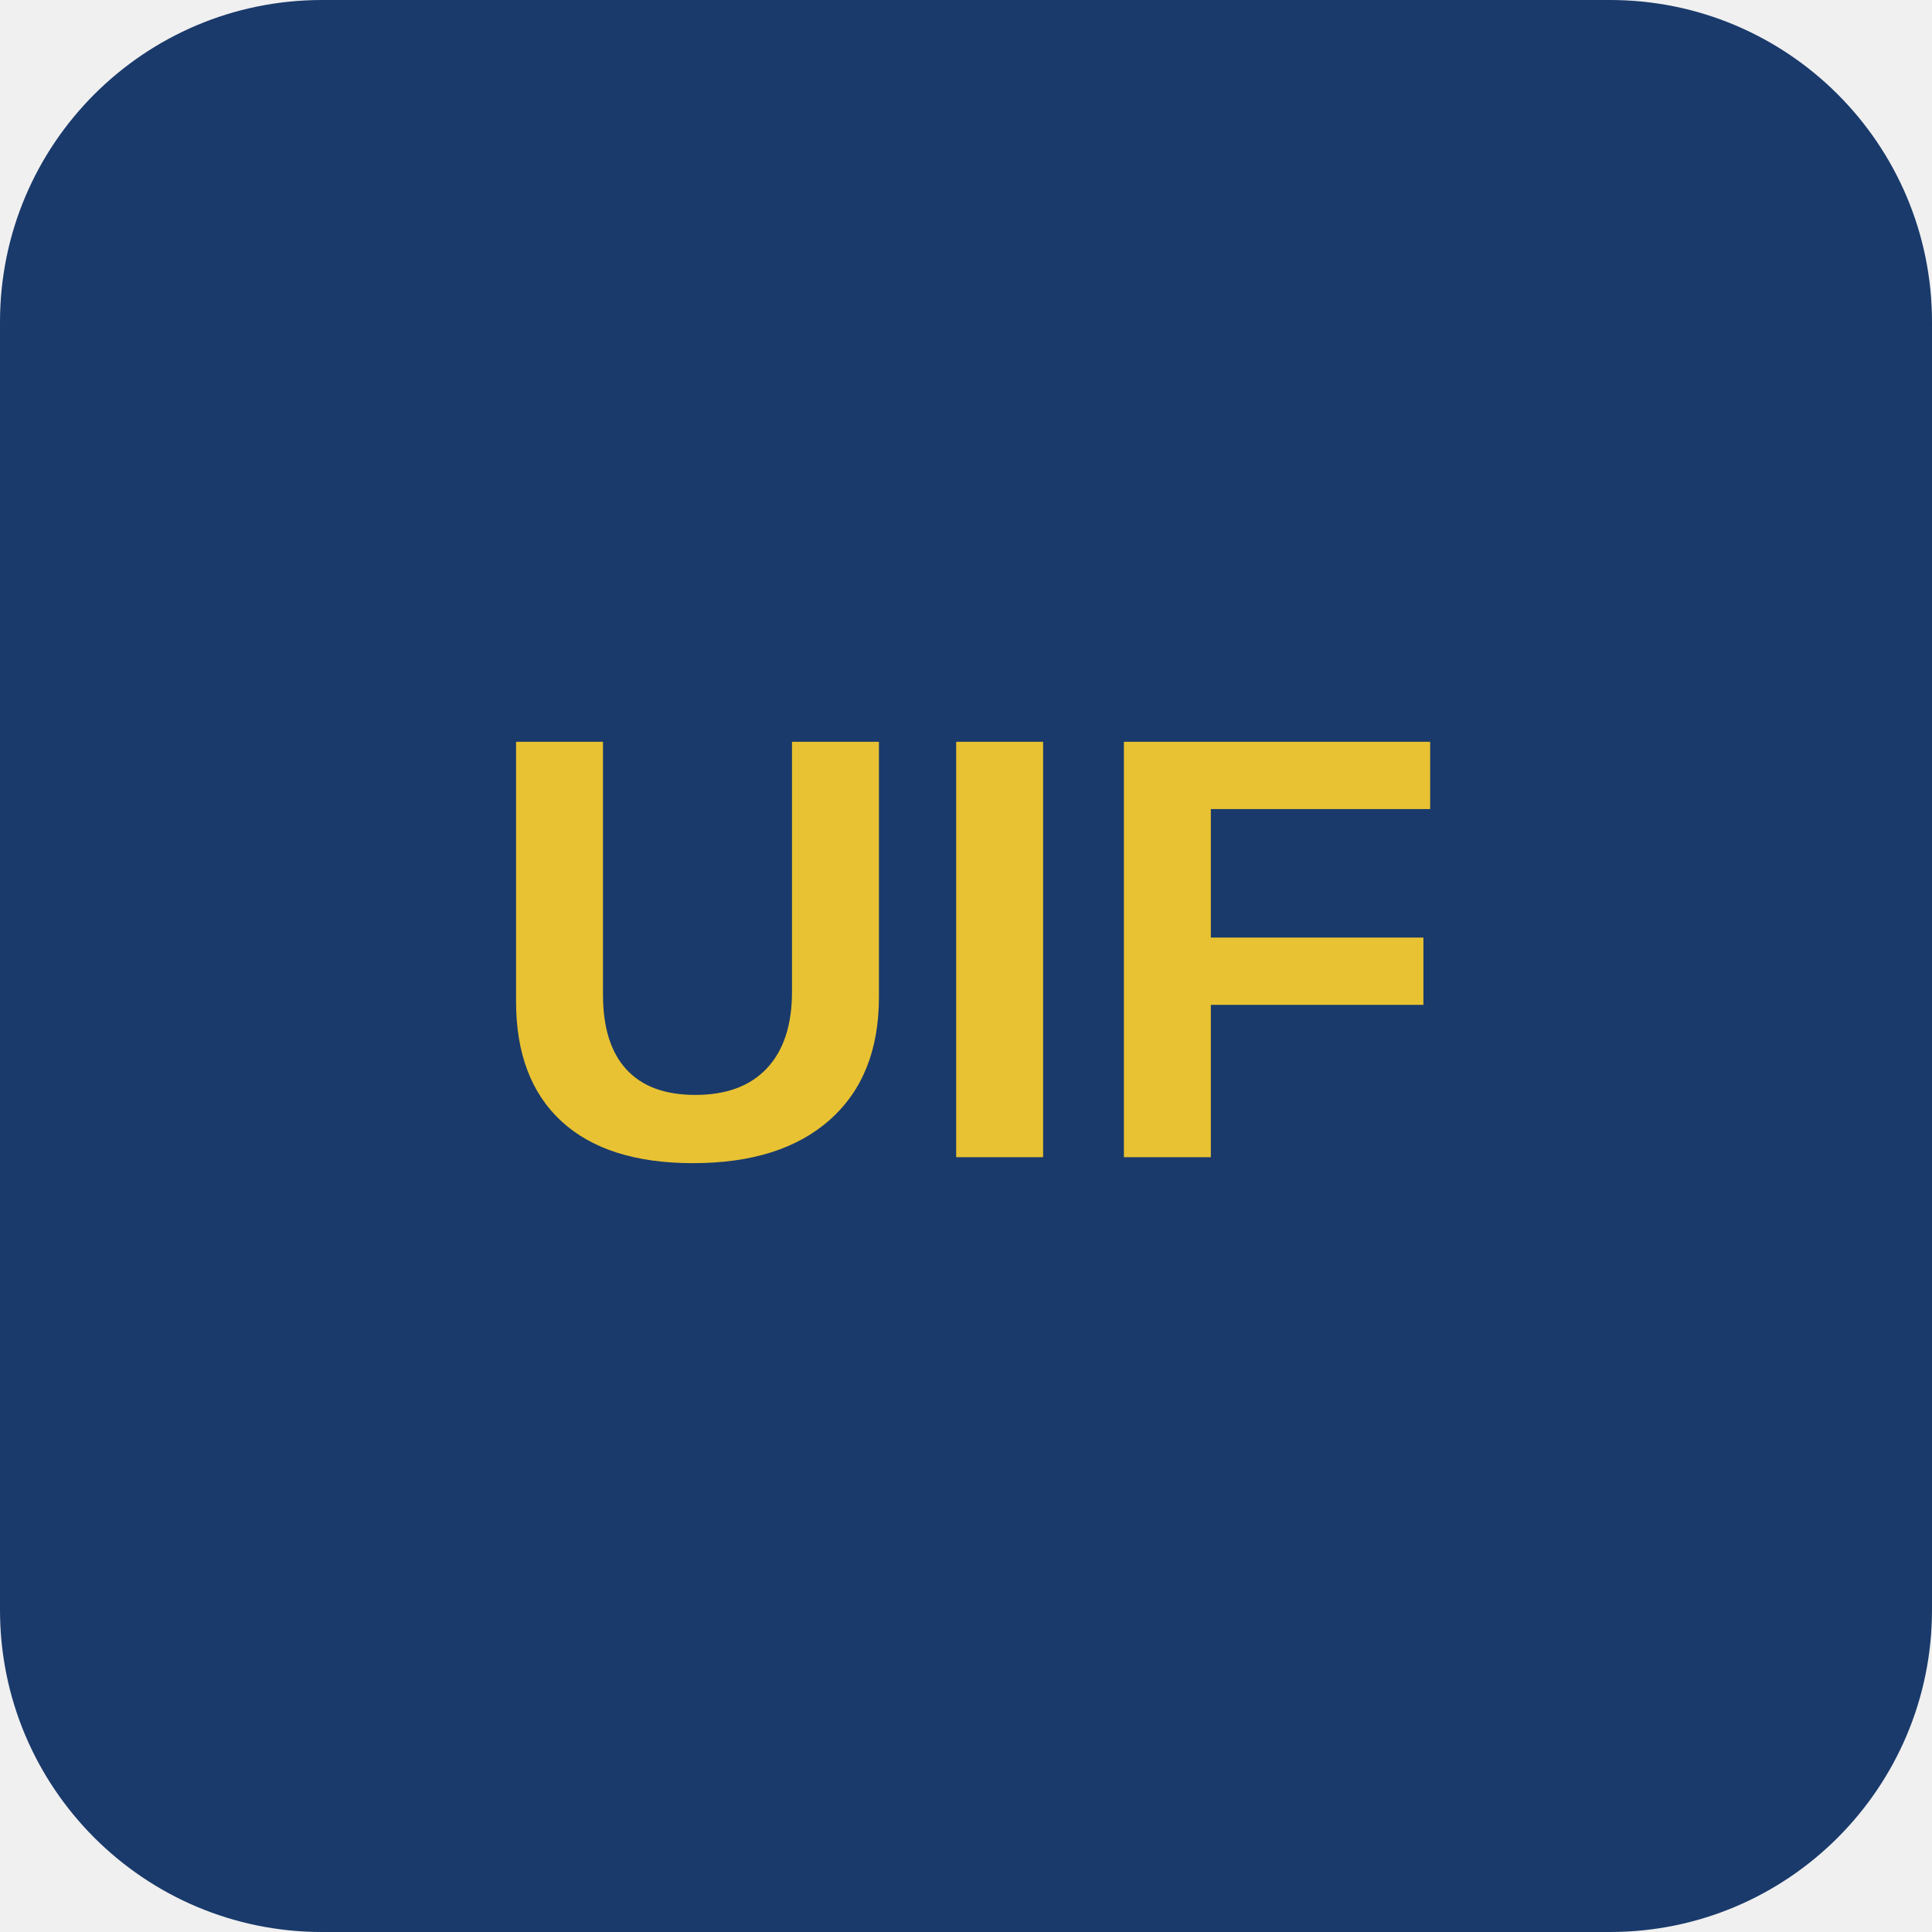
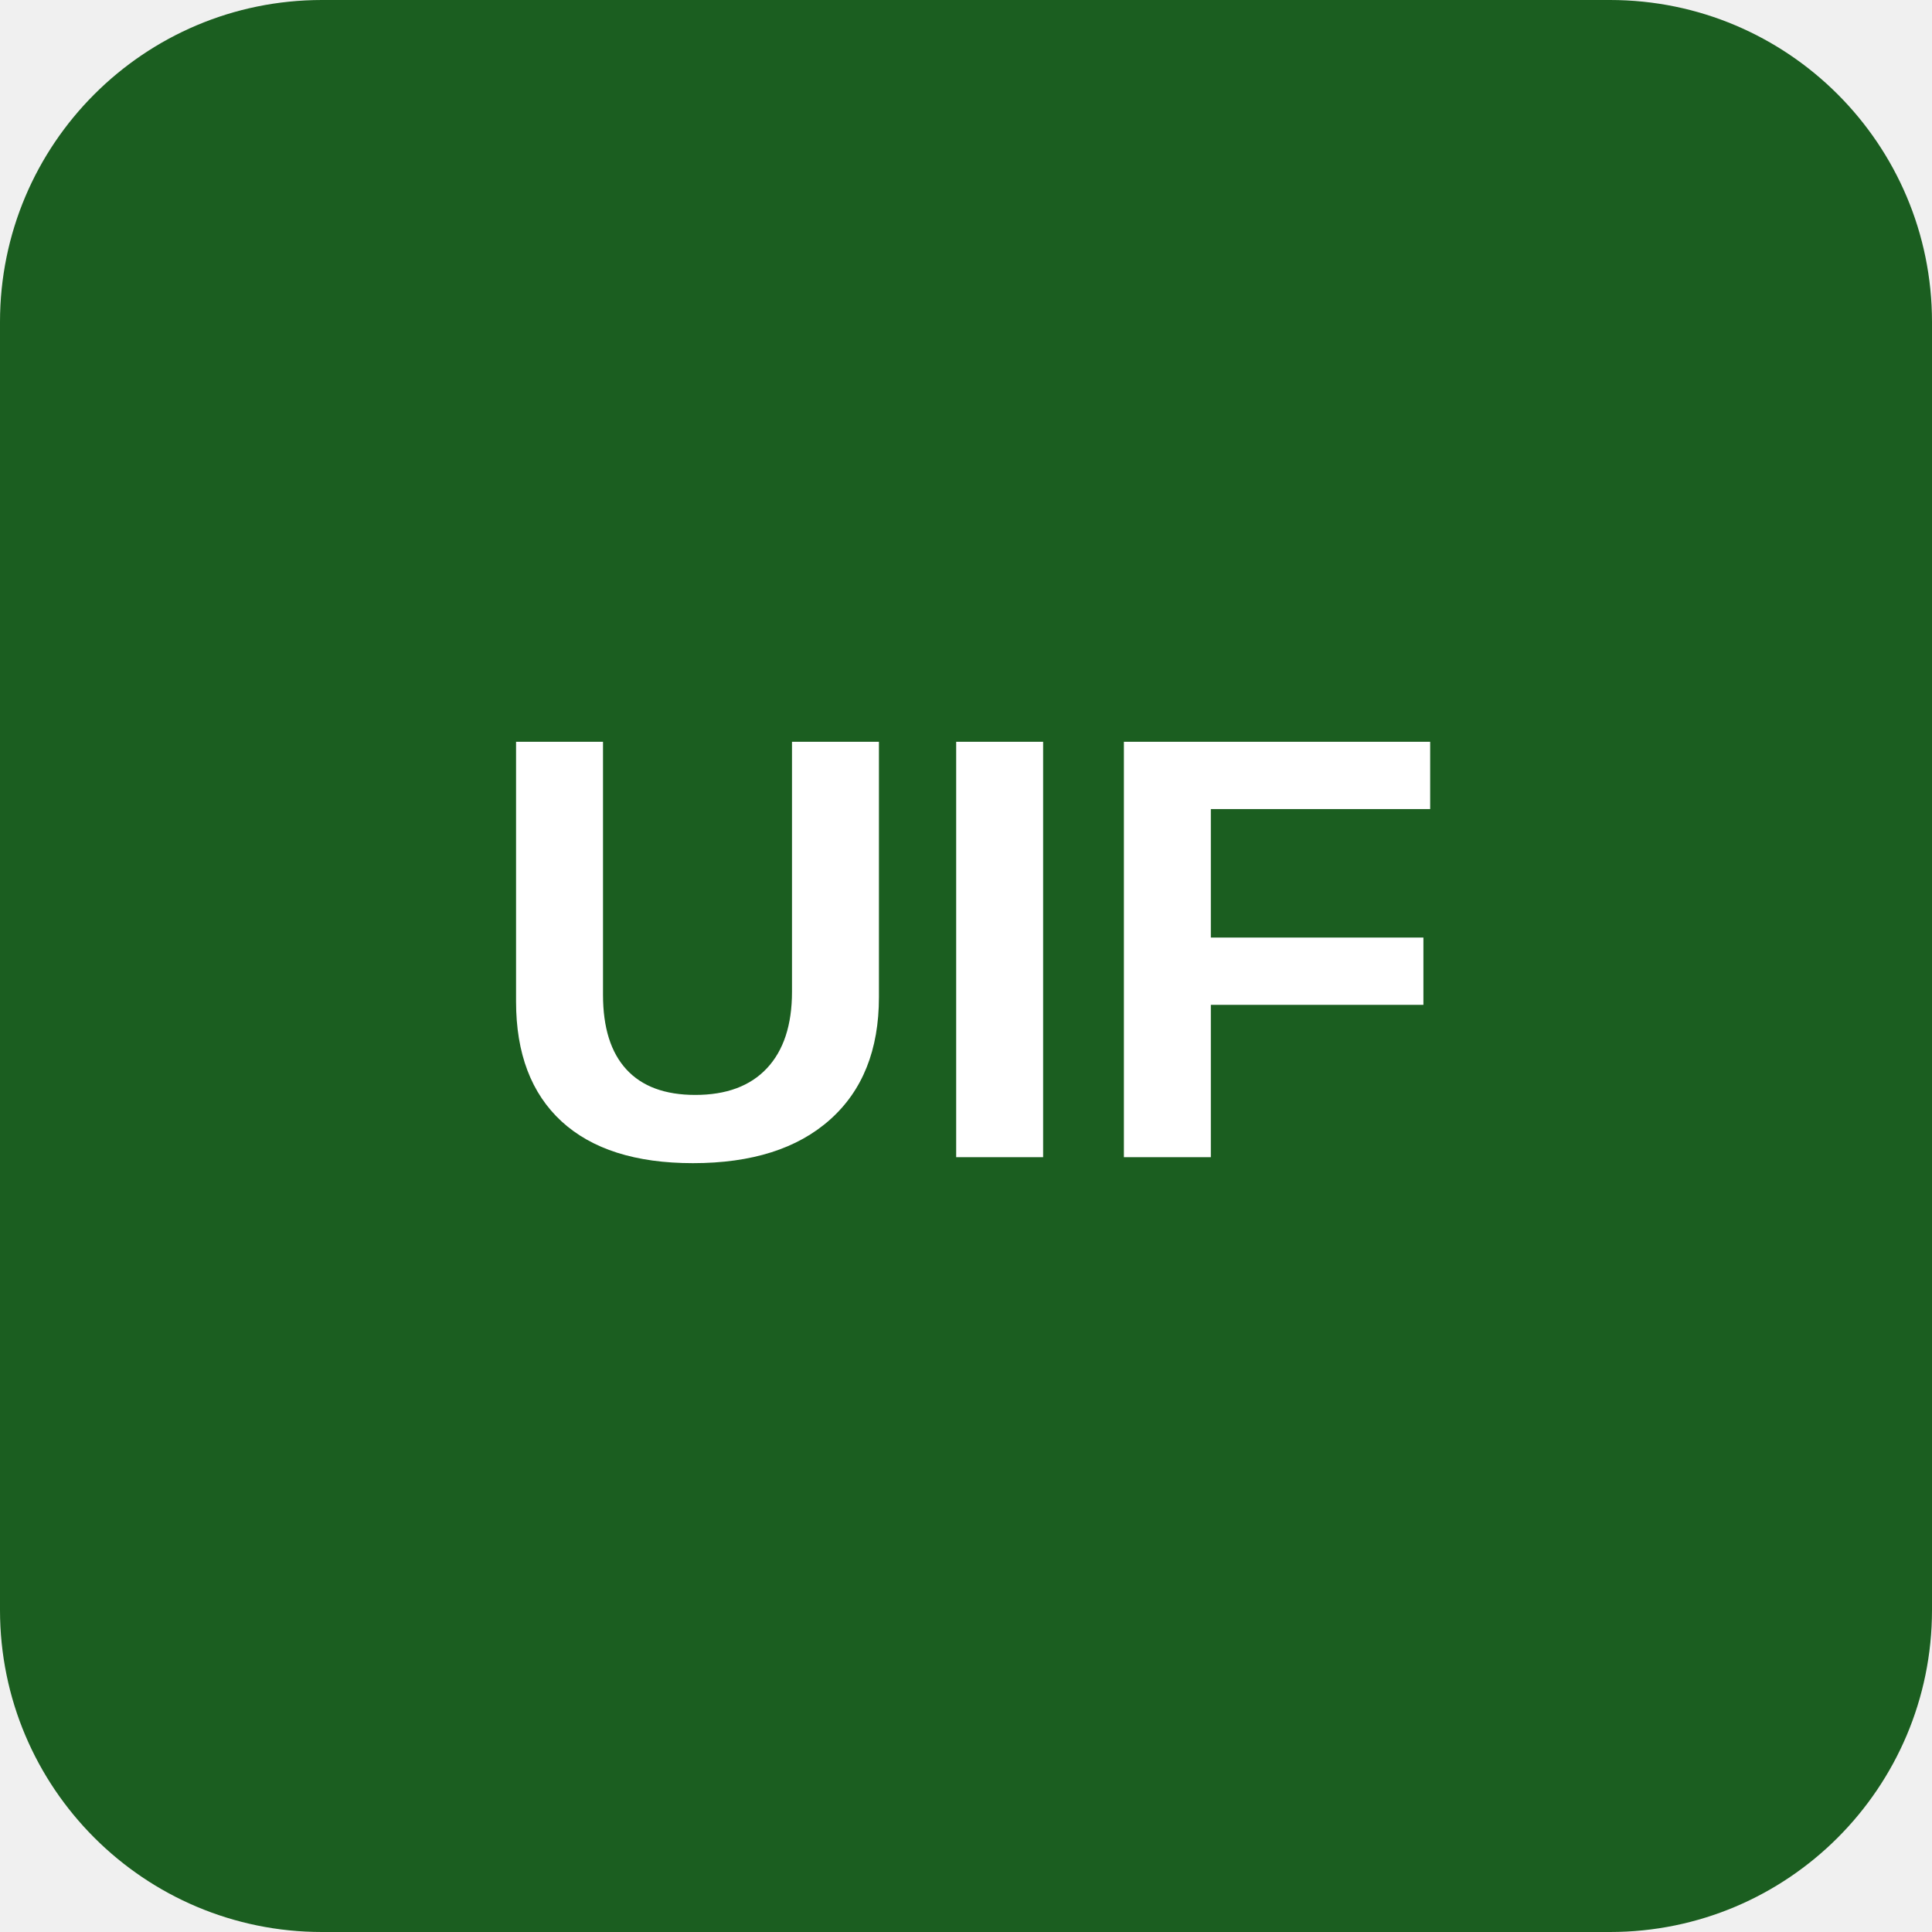
<svg xmlns="http://www.w3.org/2000/svg" width="192" height="192" viewBox="0 0 192 192">
-   <rect width="192" height="192" rx="32" fill="#1a3a6b" />
-   <text x="96" y="115" font-family="Arial" font-size="60" font-weight="bold" fill="#e8c232" text-anchor="middle">UIF</text>
+   <rect width="192" height="192" rx="32" fill="#1b5e20" />
+   <text x="96" y="115" font-family="Arial" font-size="60" font-weight="bold" fill="#ffffff" text-anchor="middle">UIF</text>
</svg>
